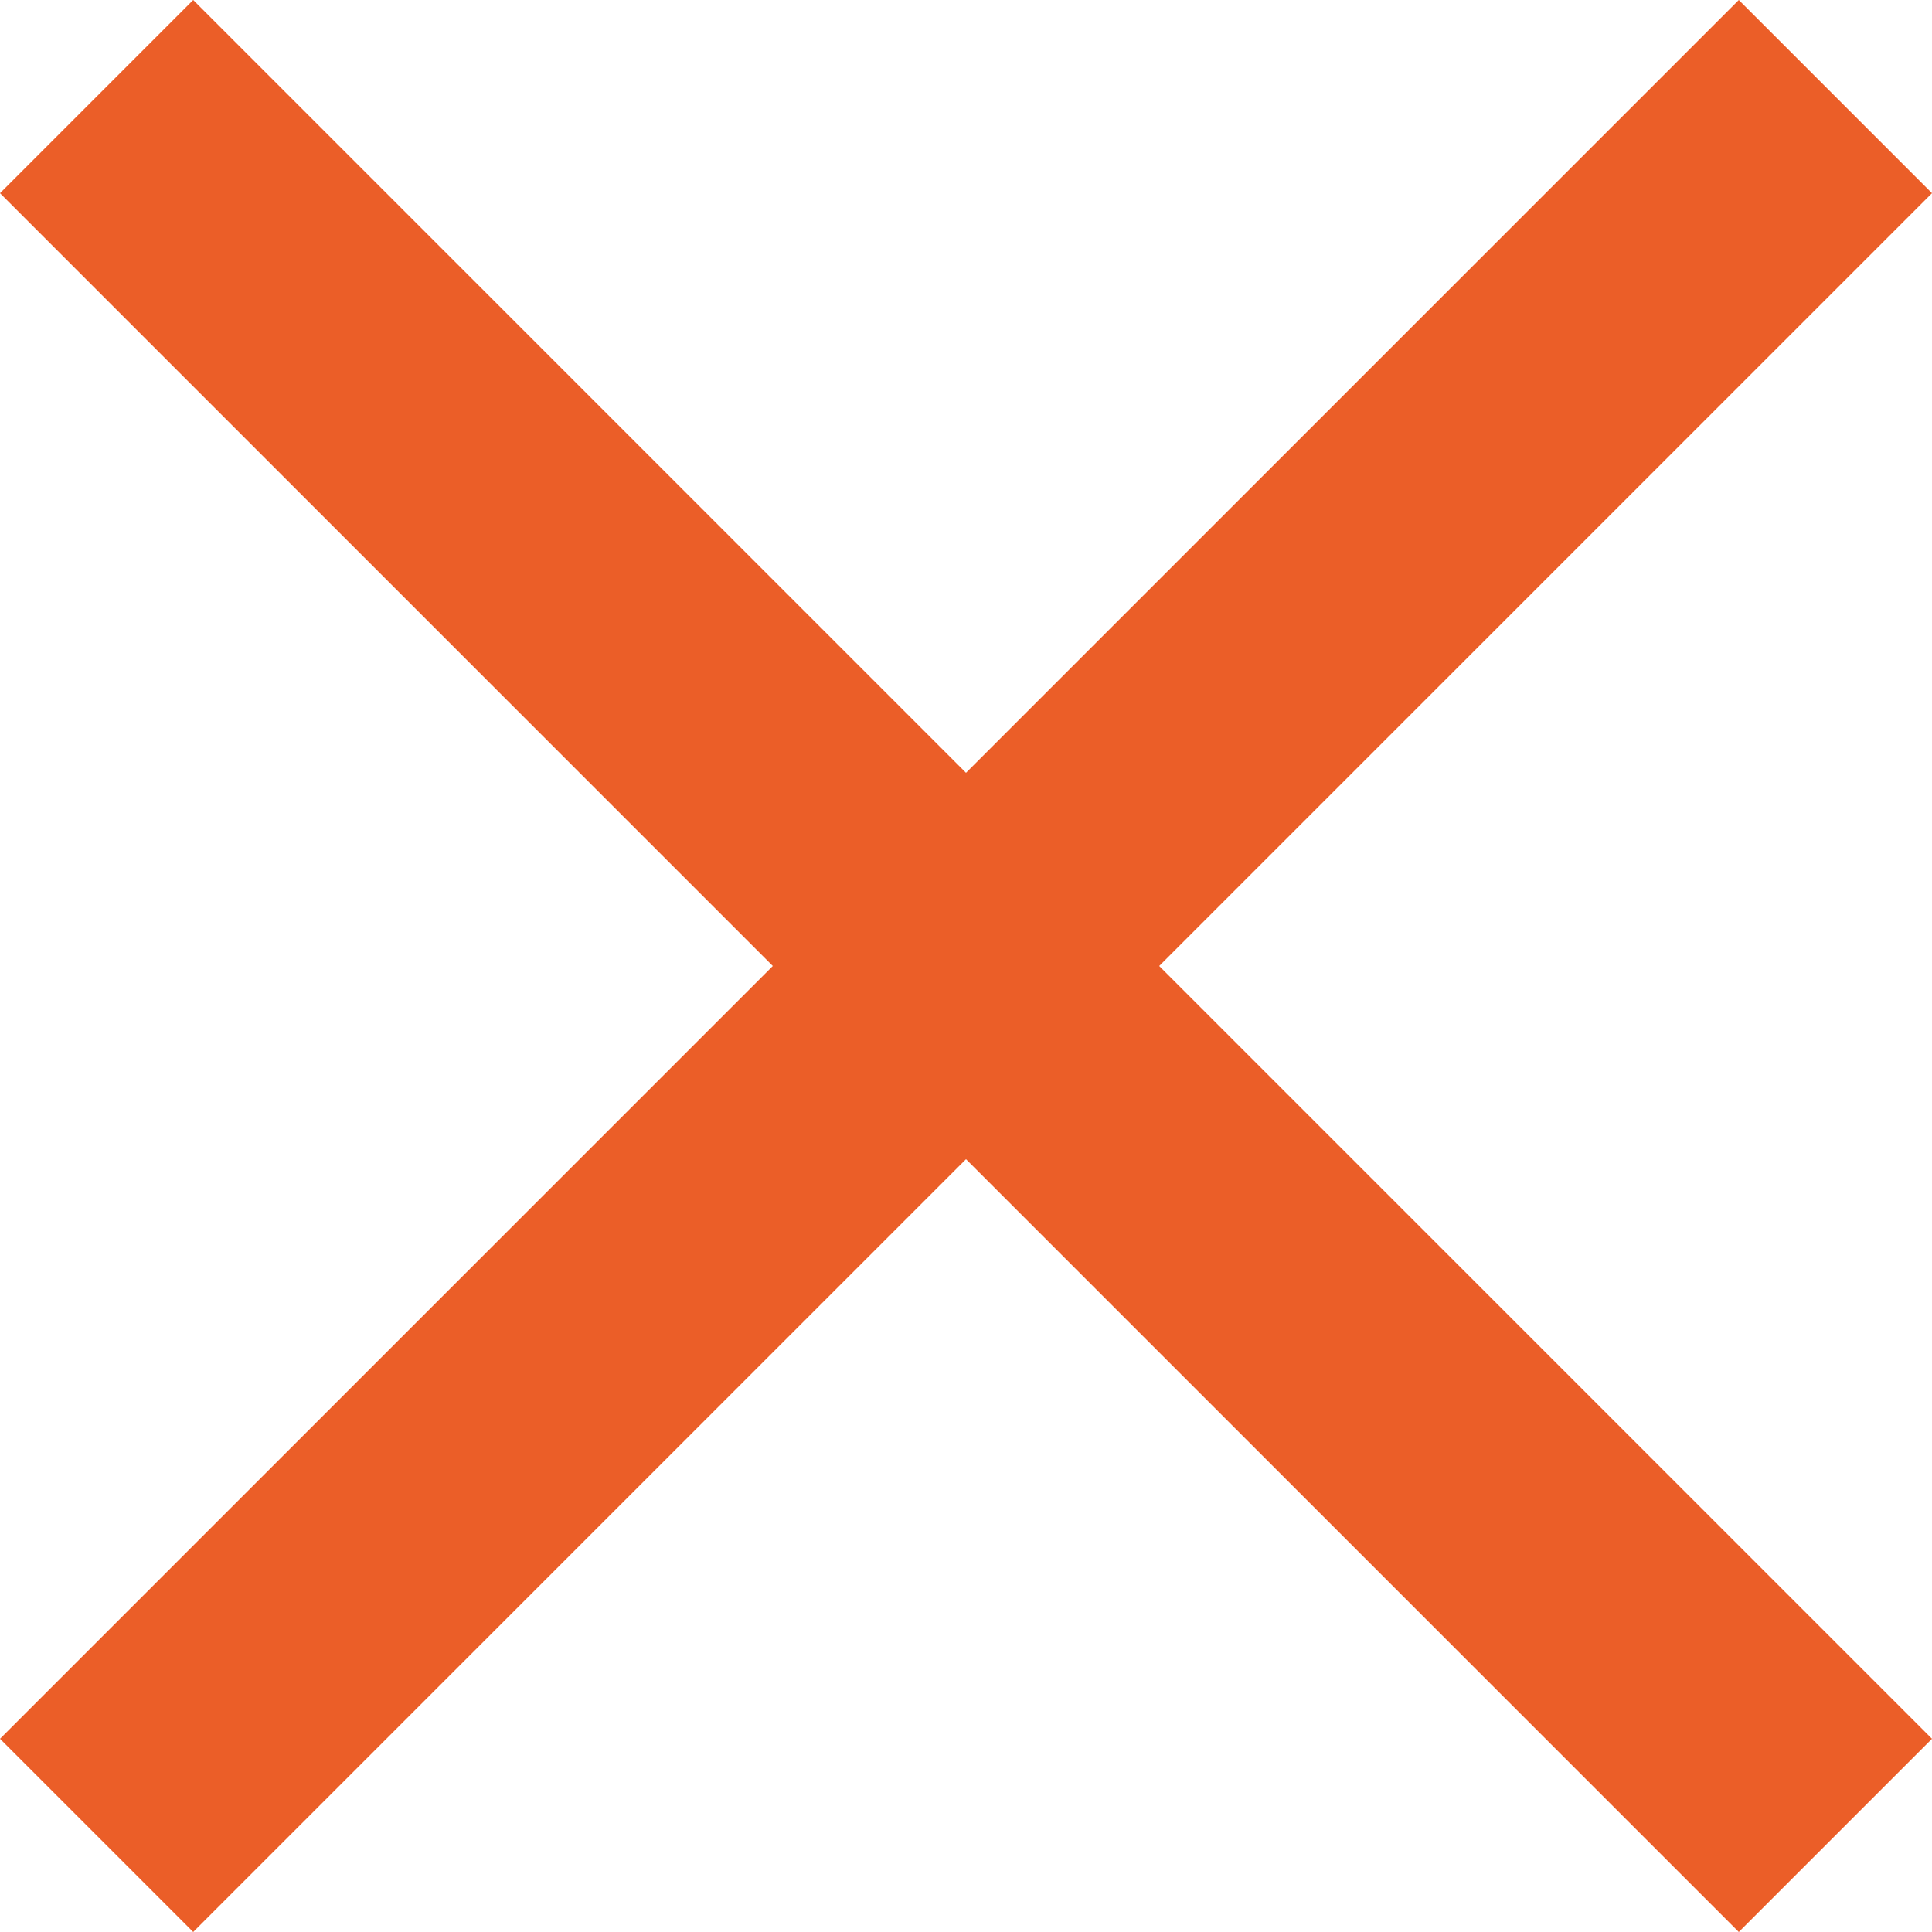
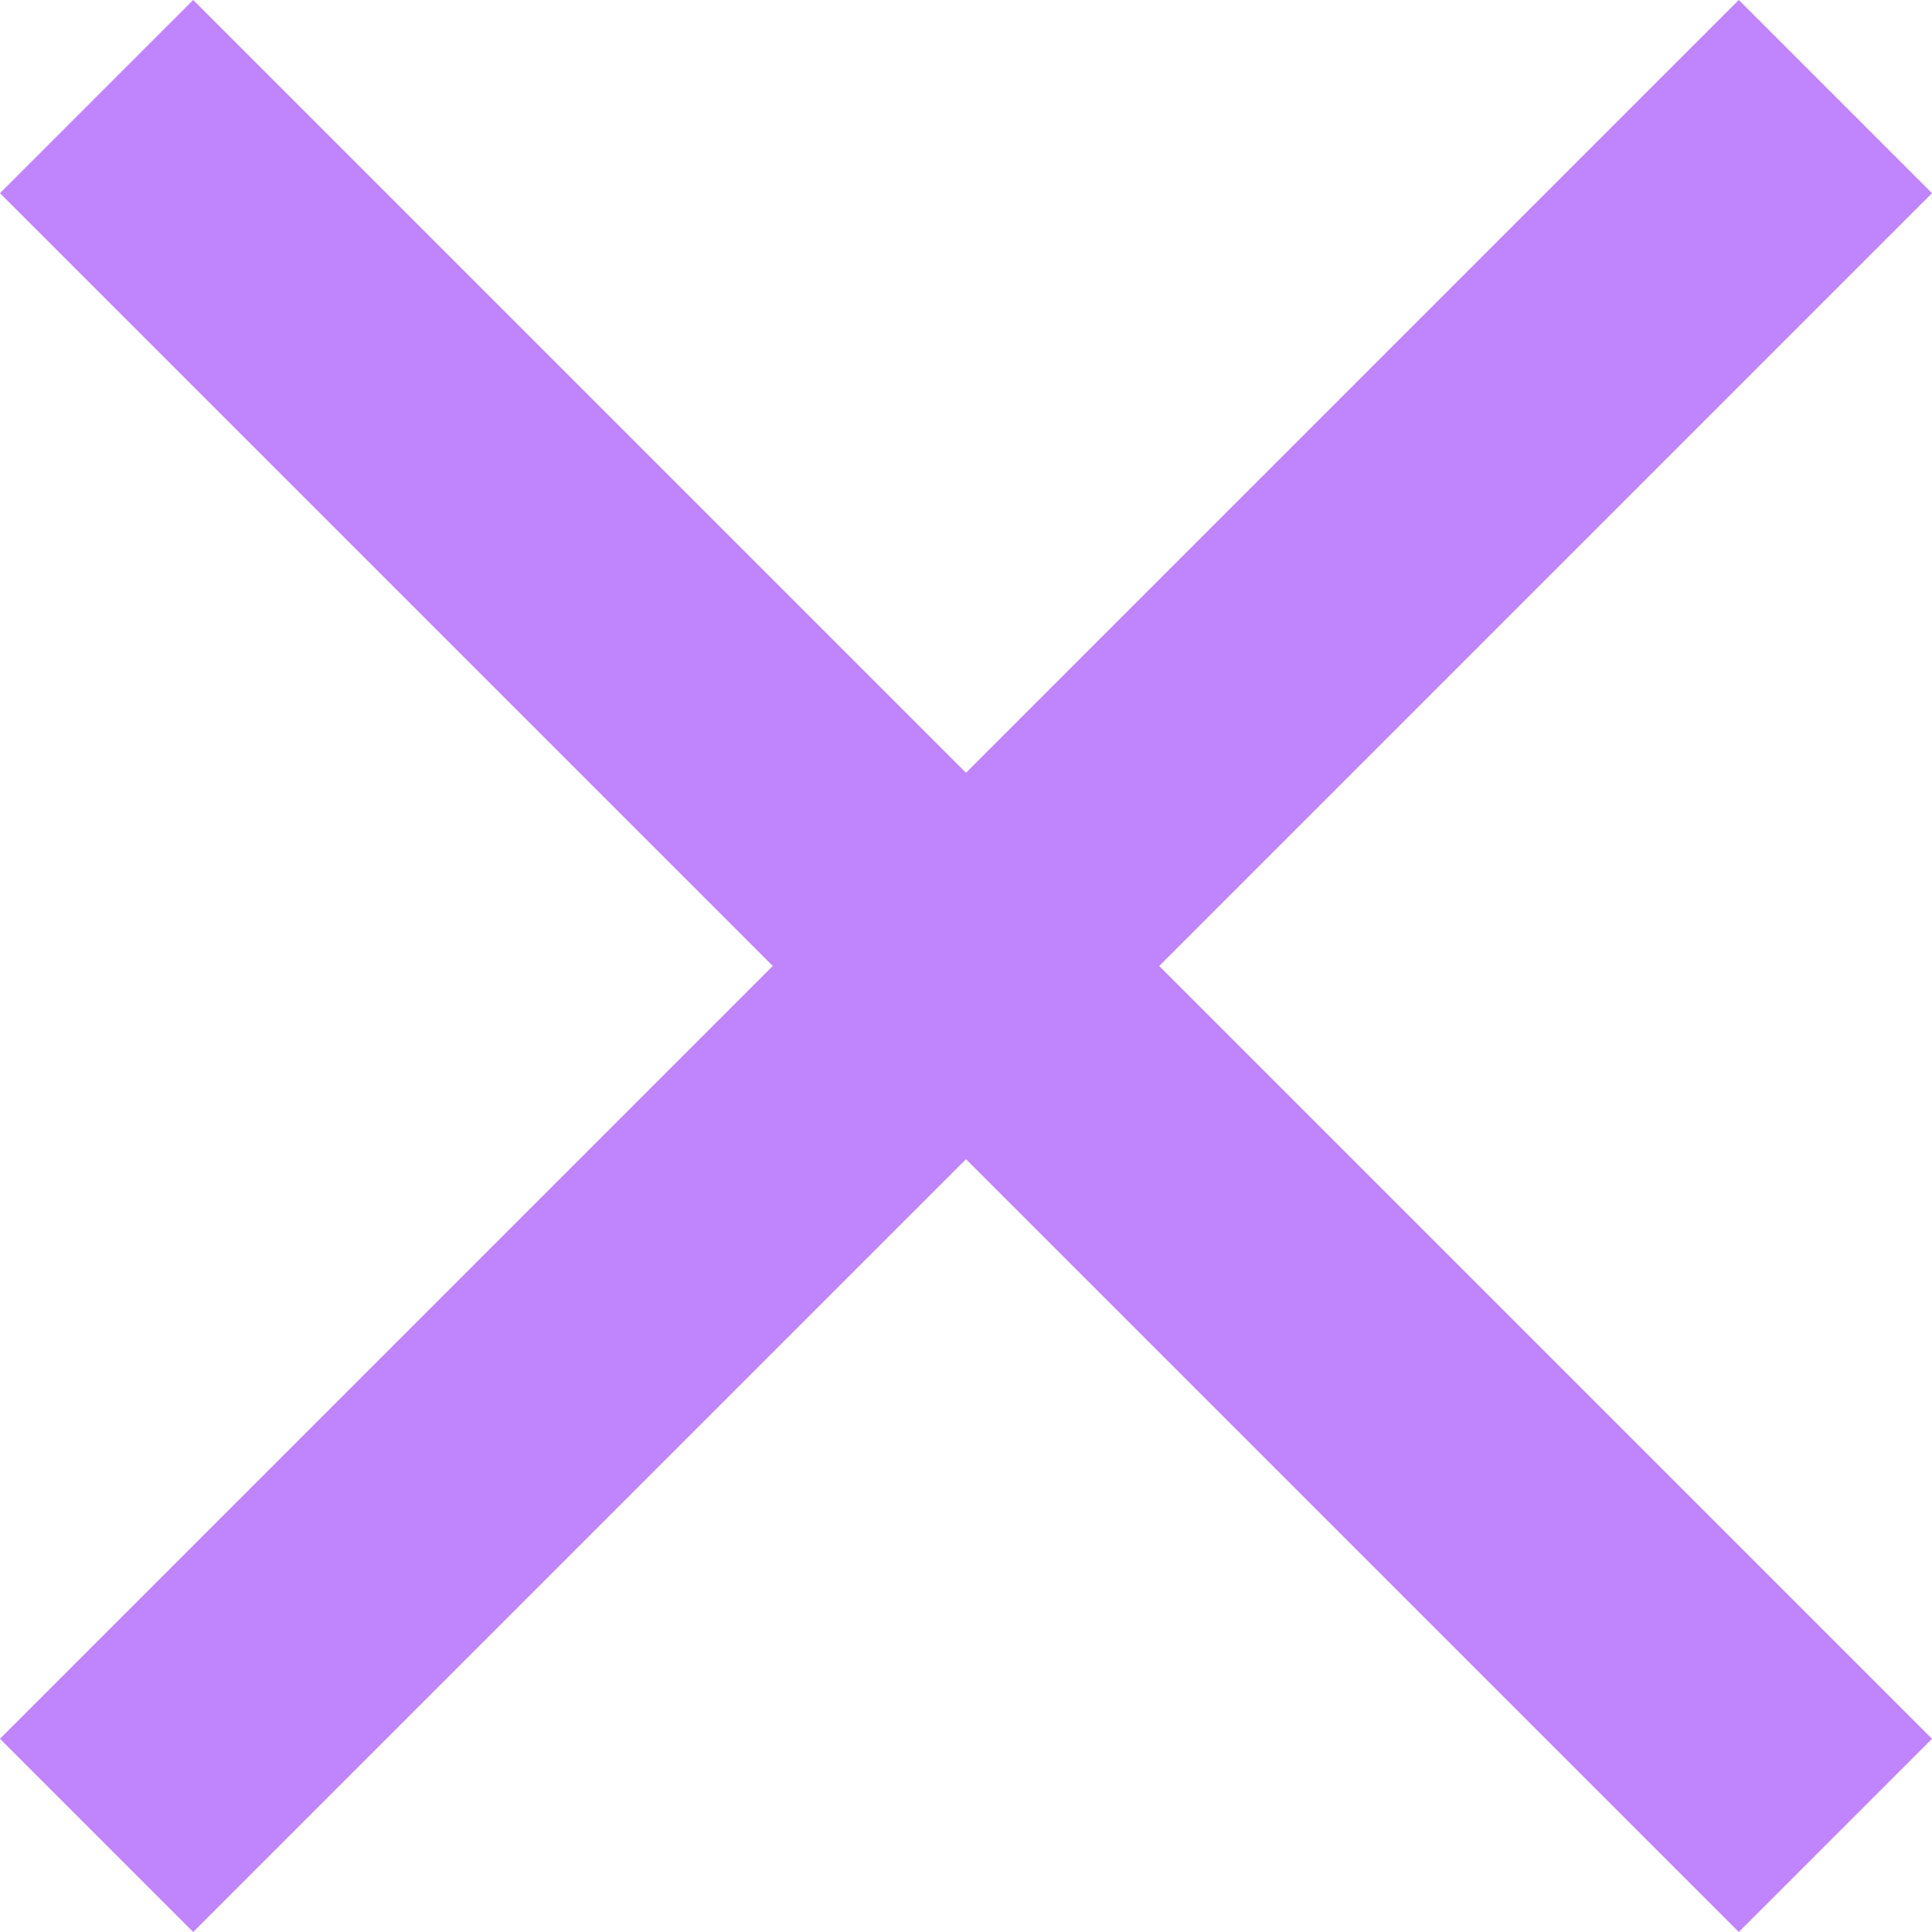
<svg xmlns="http://www.w3.org/2000/svg" width="14" height="14" viewBox="0 0 14 14" fill="none">
-   <path d="M1.4 14L0 12.6L5.6 7L0 1.4L1.4 0L7 5.6L12.6 0L14 1.4L8.4 7L14 12.6L12.6 14L7 8.4L1.4 14Z" fill="#EB5E28" />
+   <path d="M1.4 14L0 12.6L5.6 7L0 1.4L1.4 0L7 5.6L12.6 0L14 1.4L8.4 7L14 12.6L12.6 14L7 8.4L1.4 14Z" fill="#c084fc" />
</svg>
